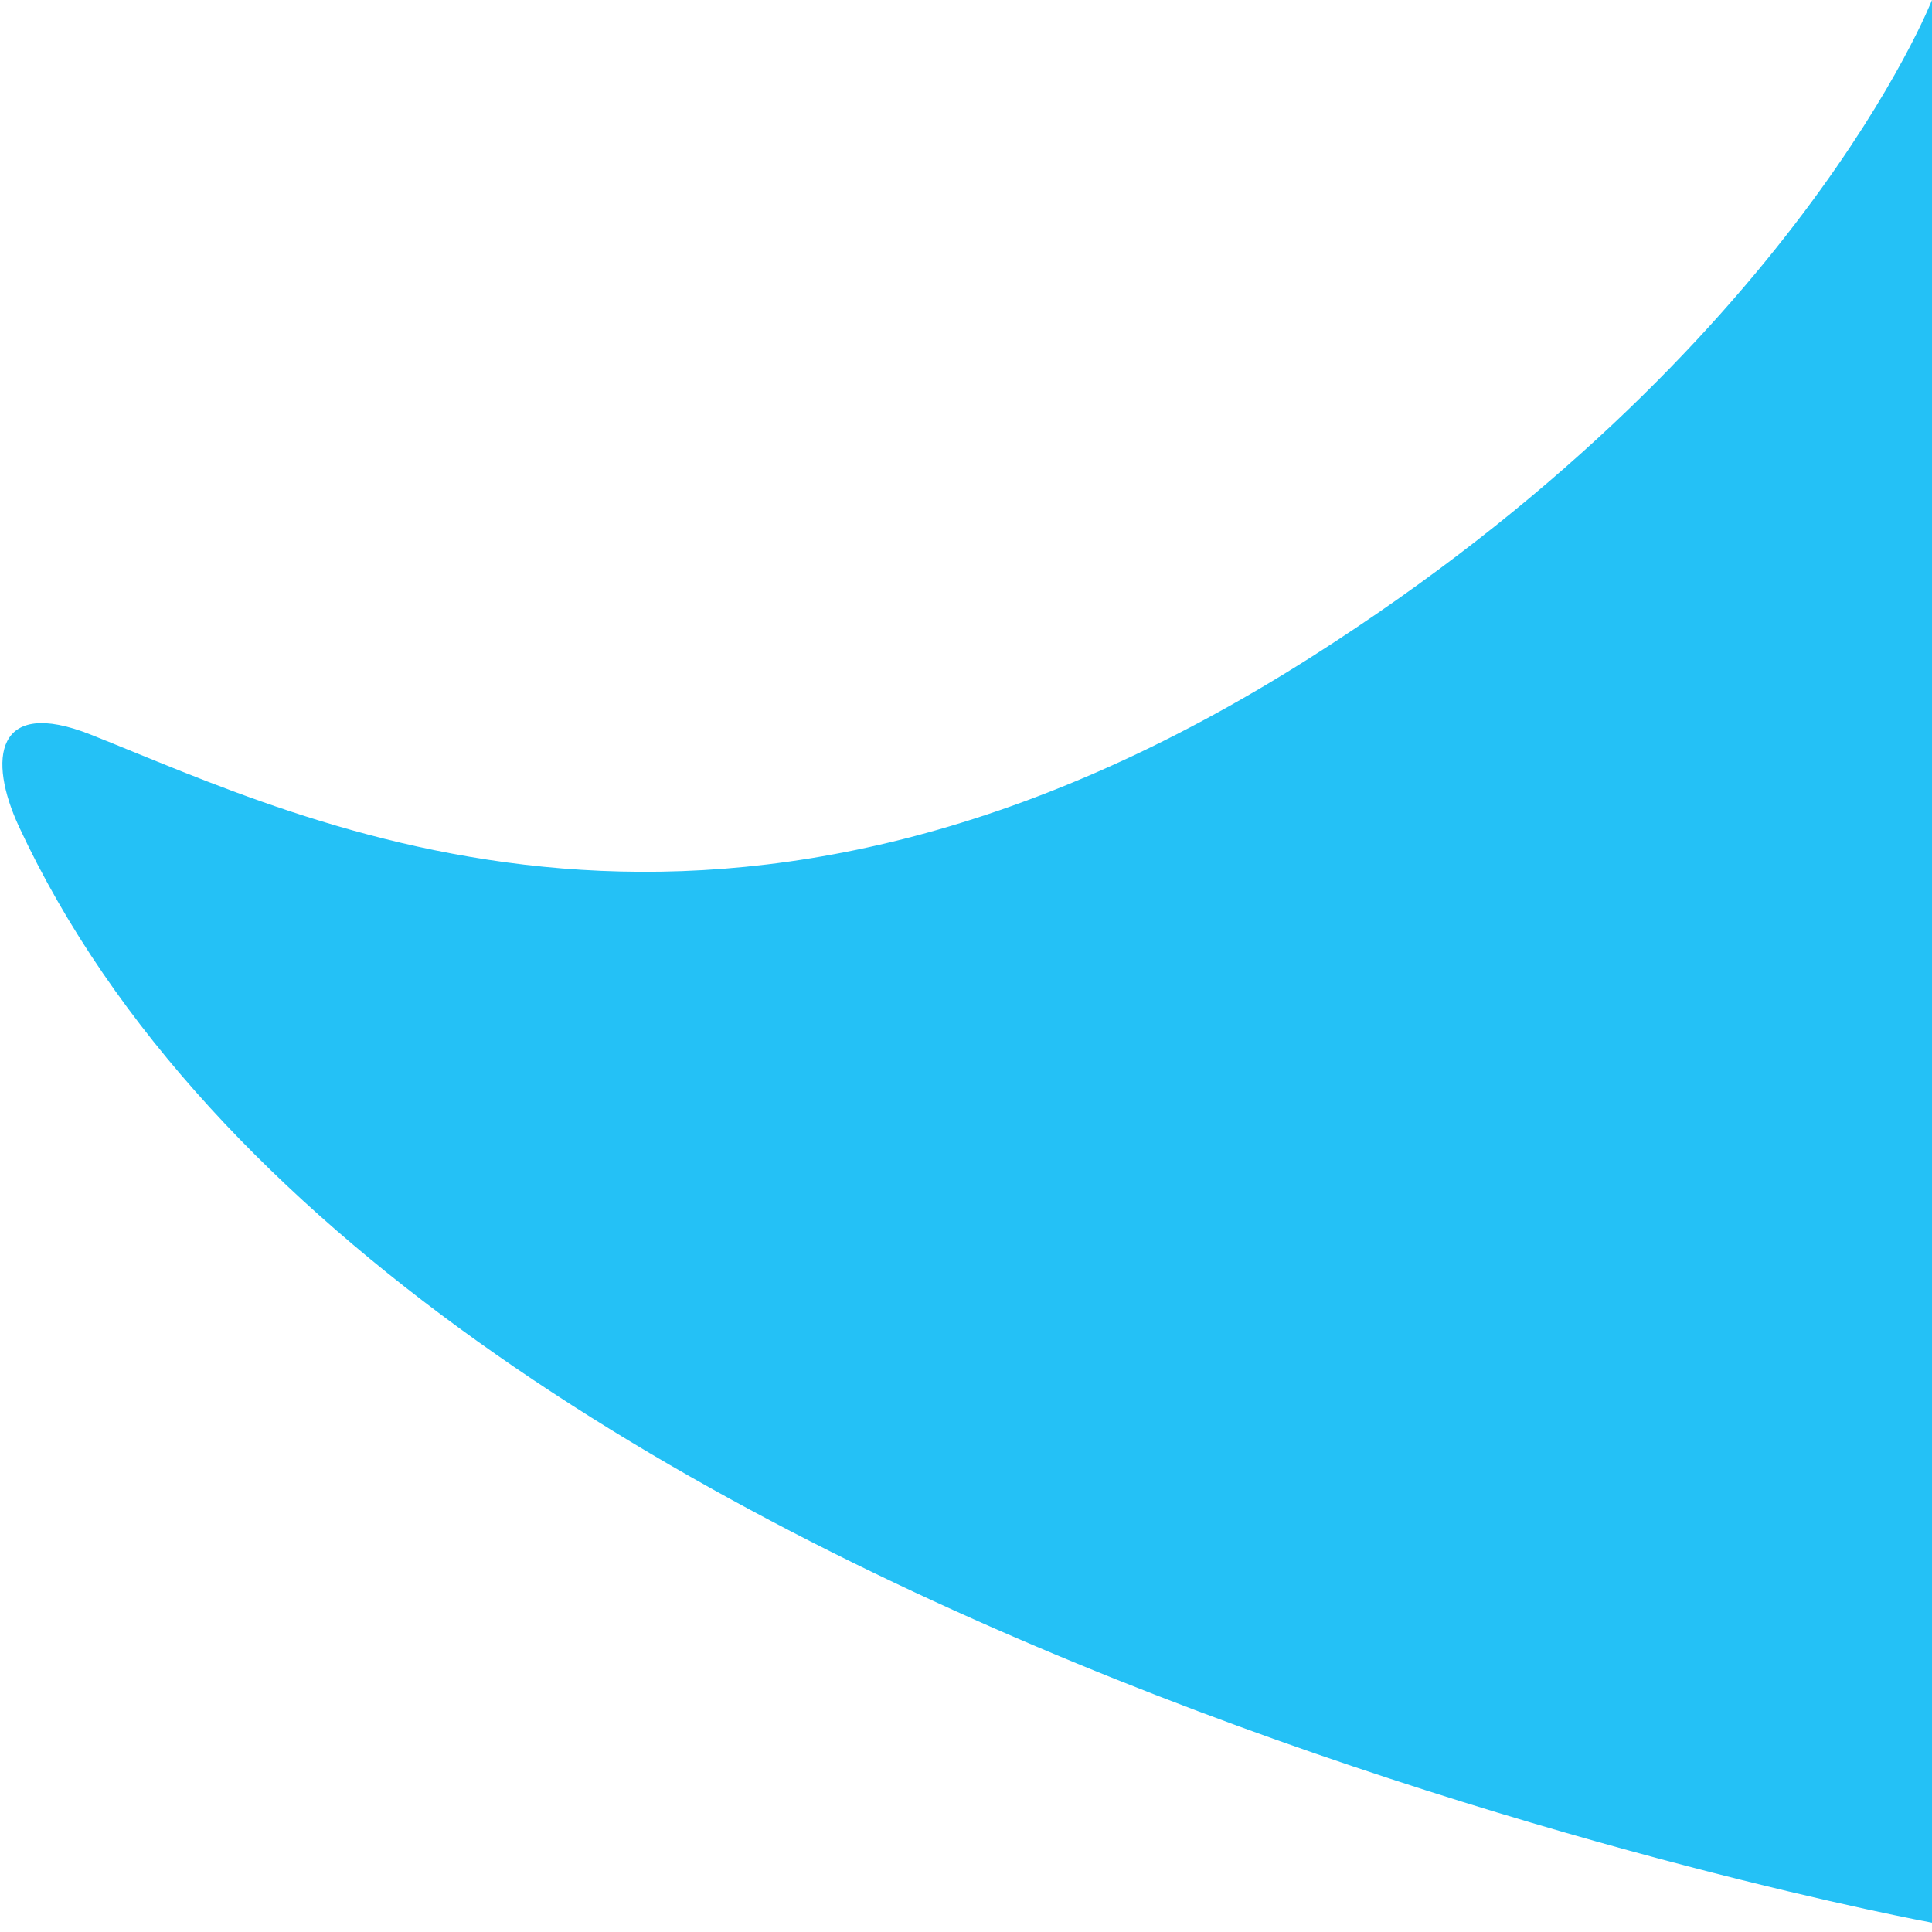
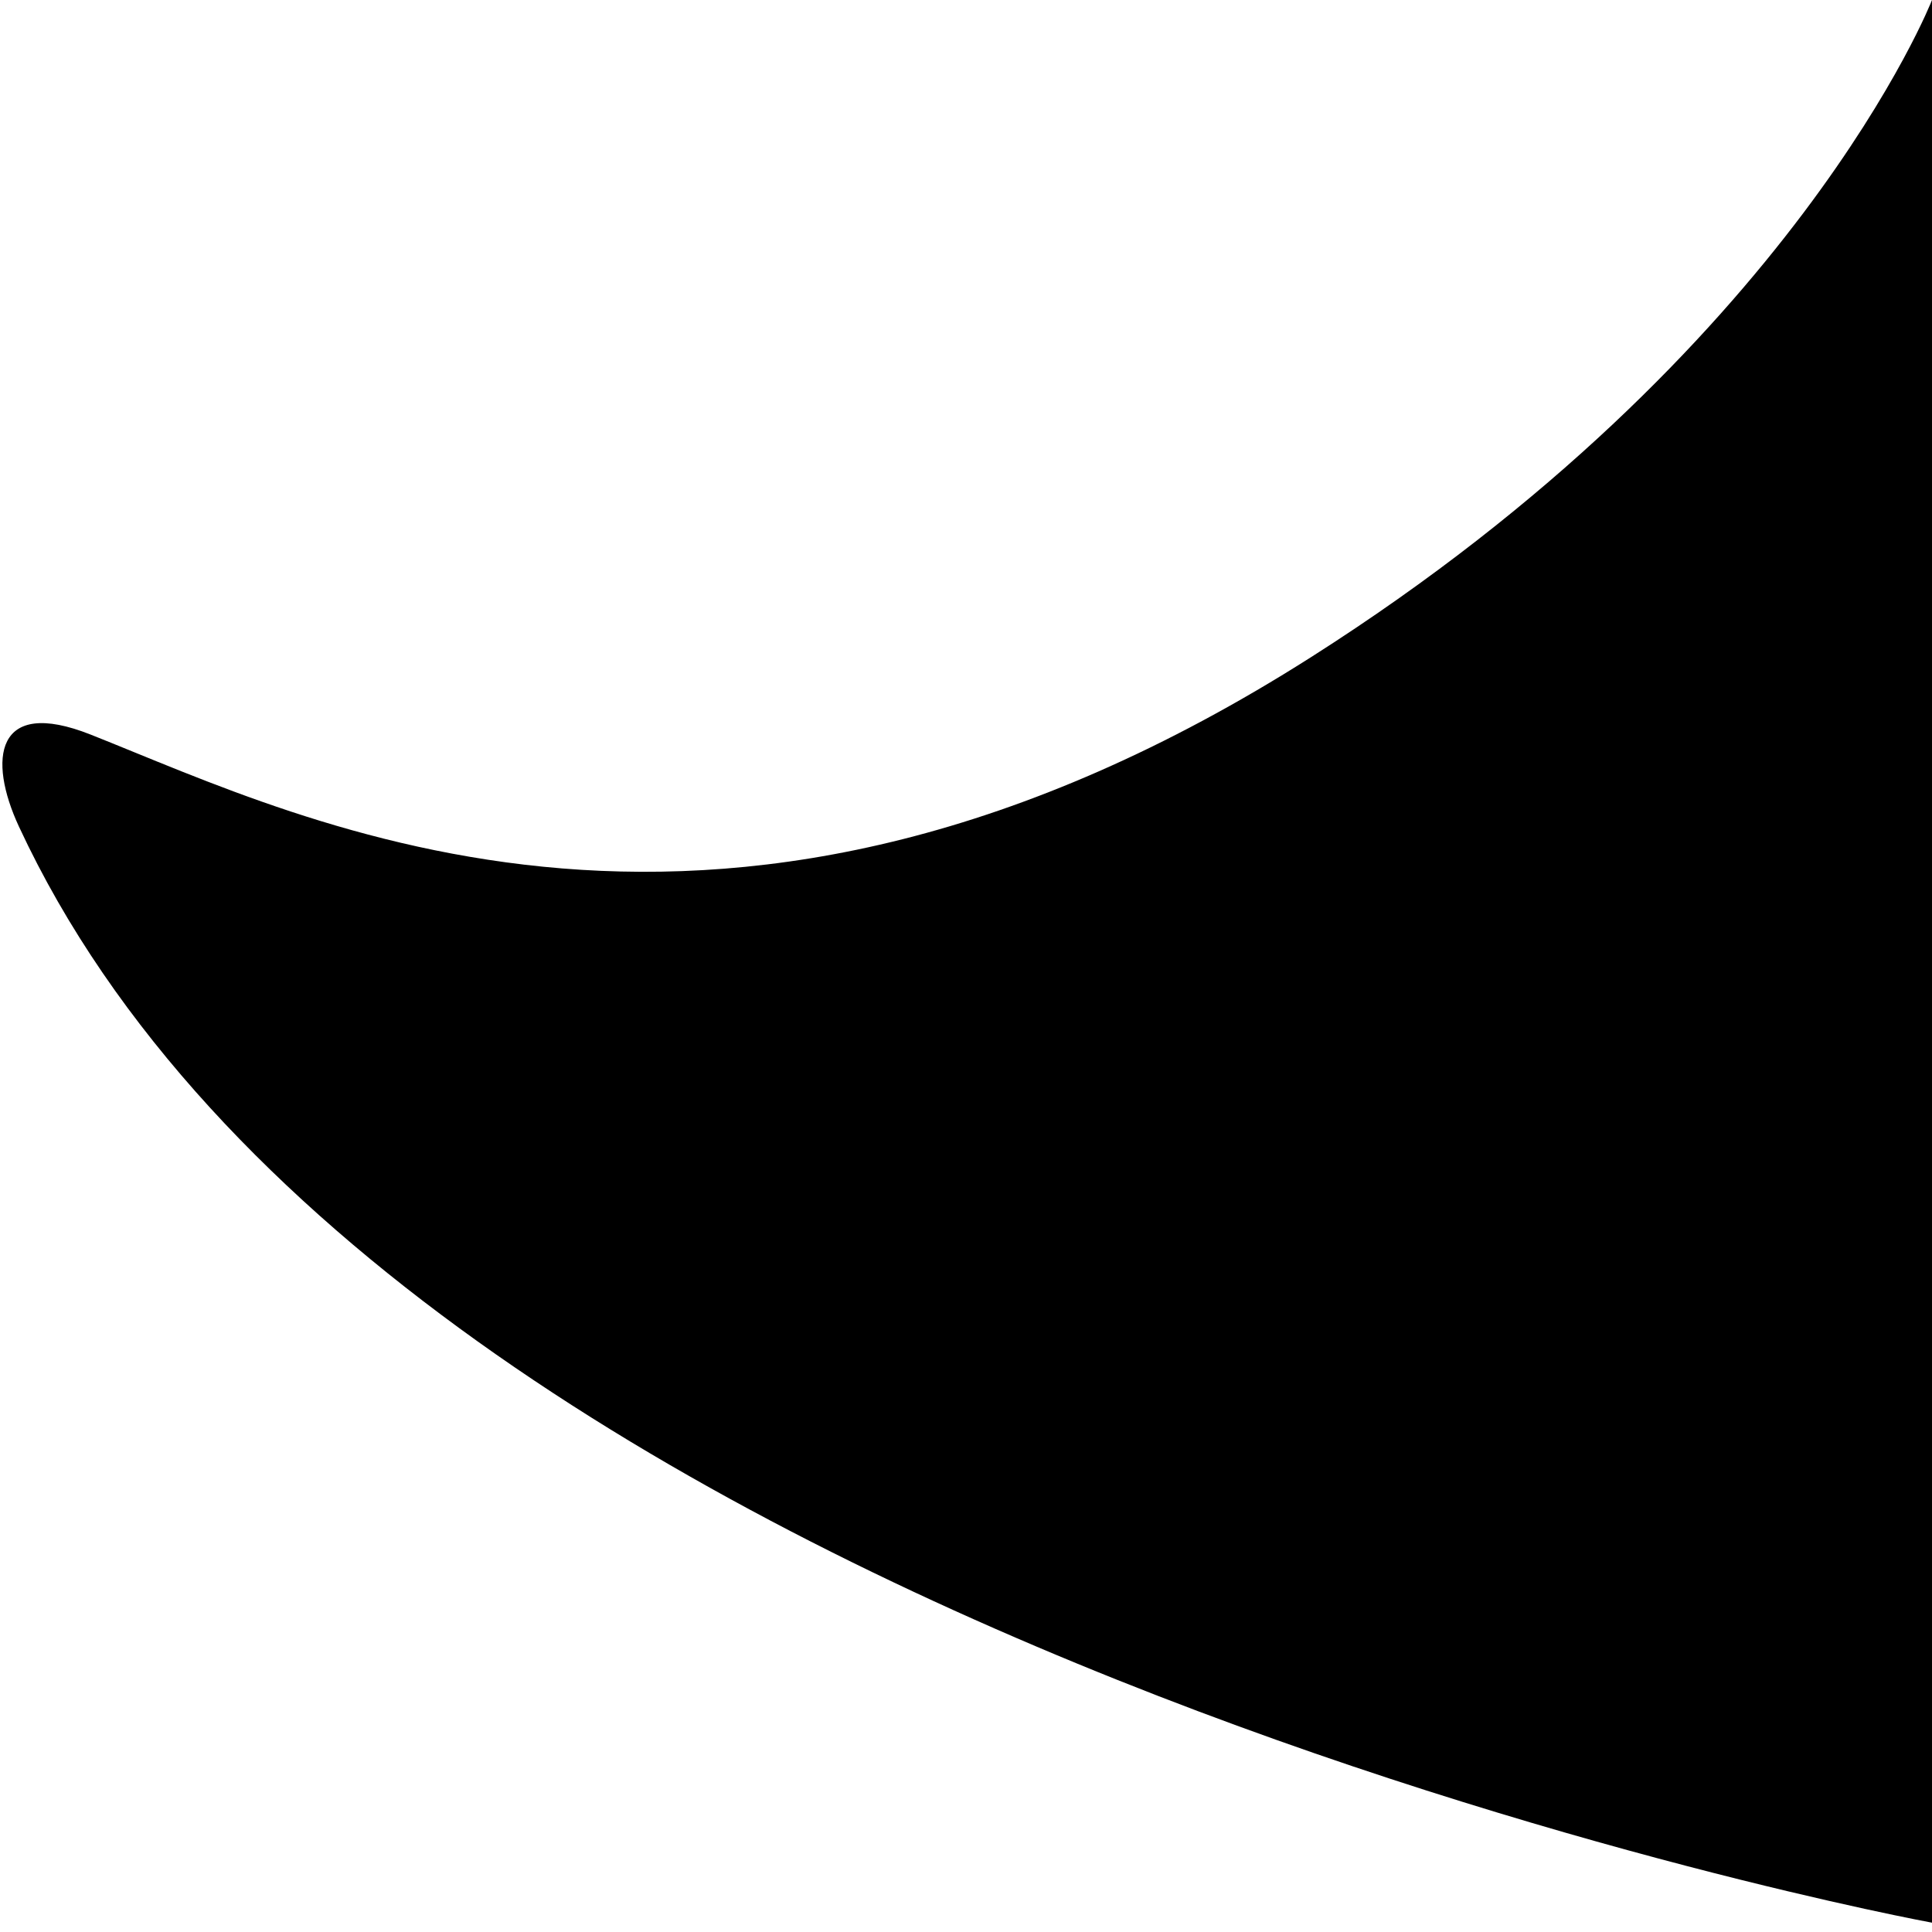
<svg xmlns="http://www.w3.org/2000/svg" version="1.1" id="Layer_1" width="80px" height="80px" viewBox="0 0 80 80">
-   <path fill="#24c1f6" d="M80,0c0,0-5.631,14.445-25.715,27.213C29.946,42.688,12.79,33.997,3.752,30.417  c-3.956-1.567-4.265,1.021-2.966,3.814C16.45,67.934,80,79.614,80,79.614l0,0V0z" />
+   <path fill="#000000" d="M80,0c0,0-5.631,14.445-25.715,27.213C29.946,42.688,12.79,33.997,3.752,30.417  c-3.956-1.567-4.265,1.021-2.966,3.814C16.45,67.934,80,79.614,80,79.614l0,0V0z" />
</svg>
